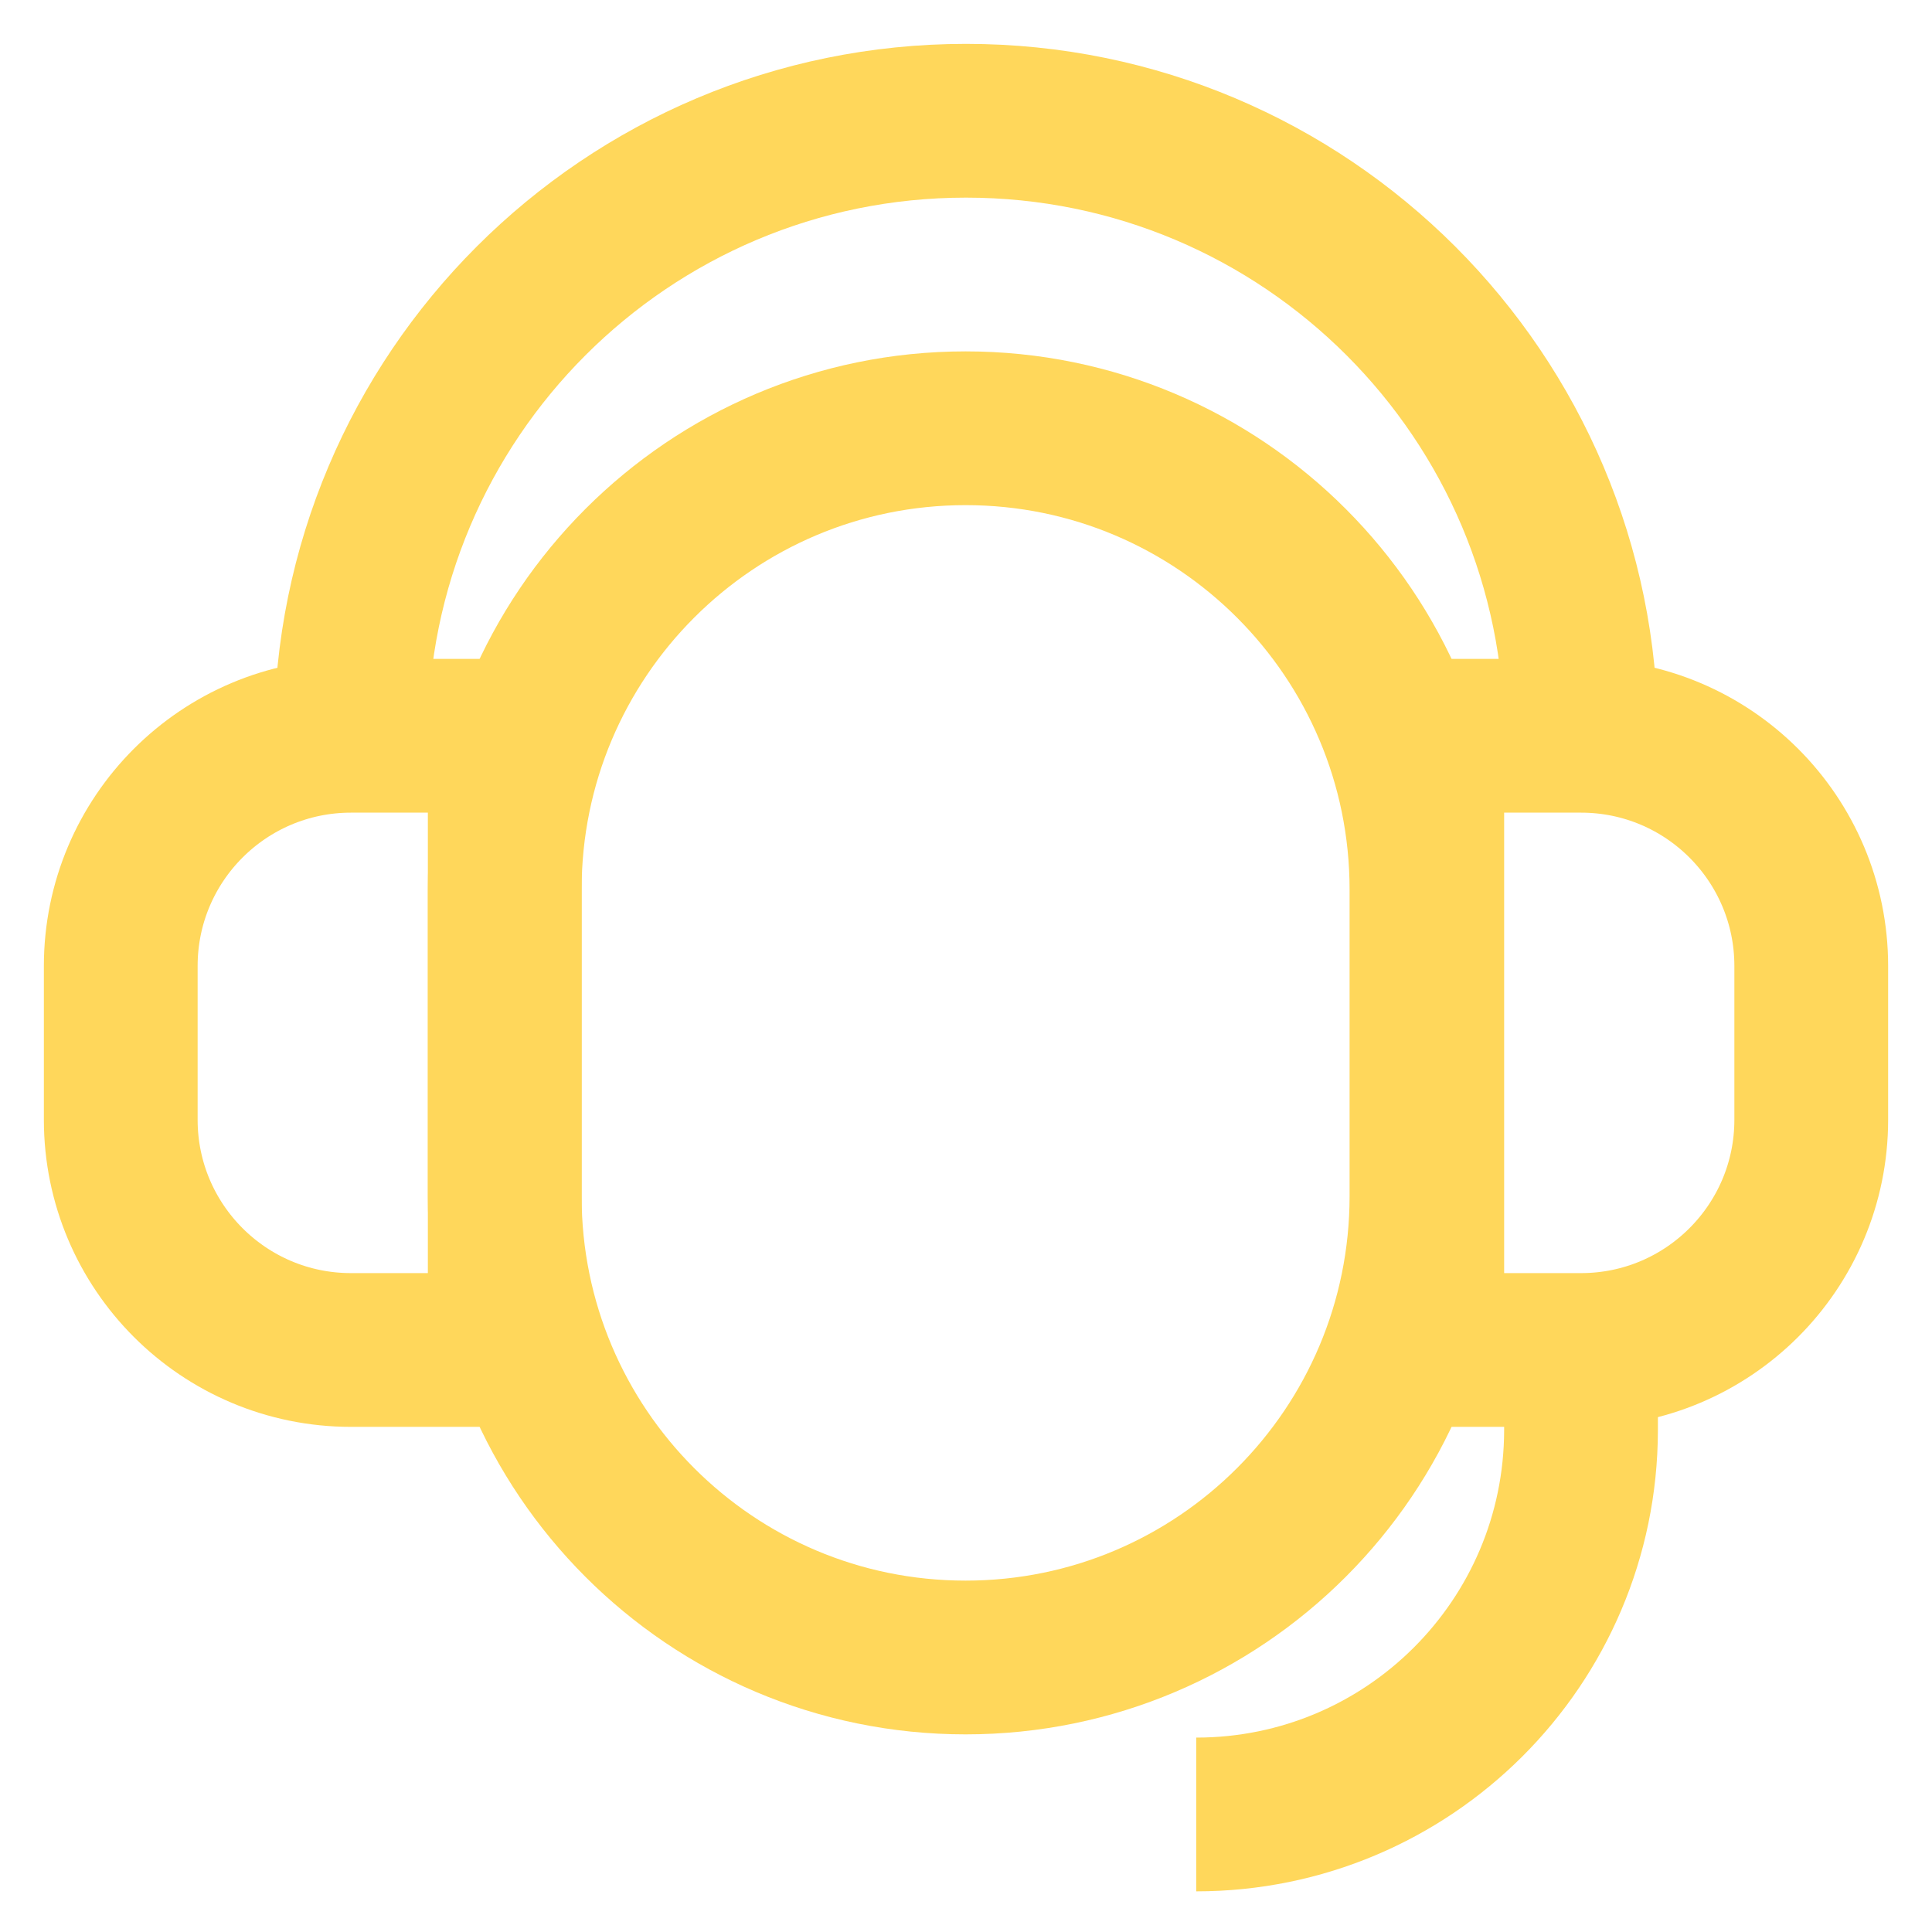
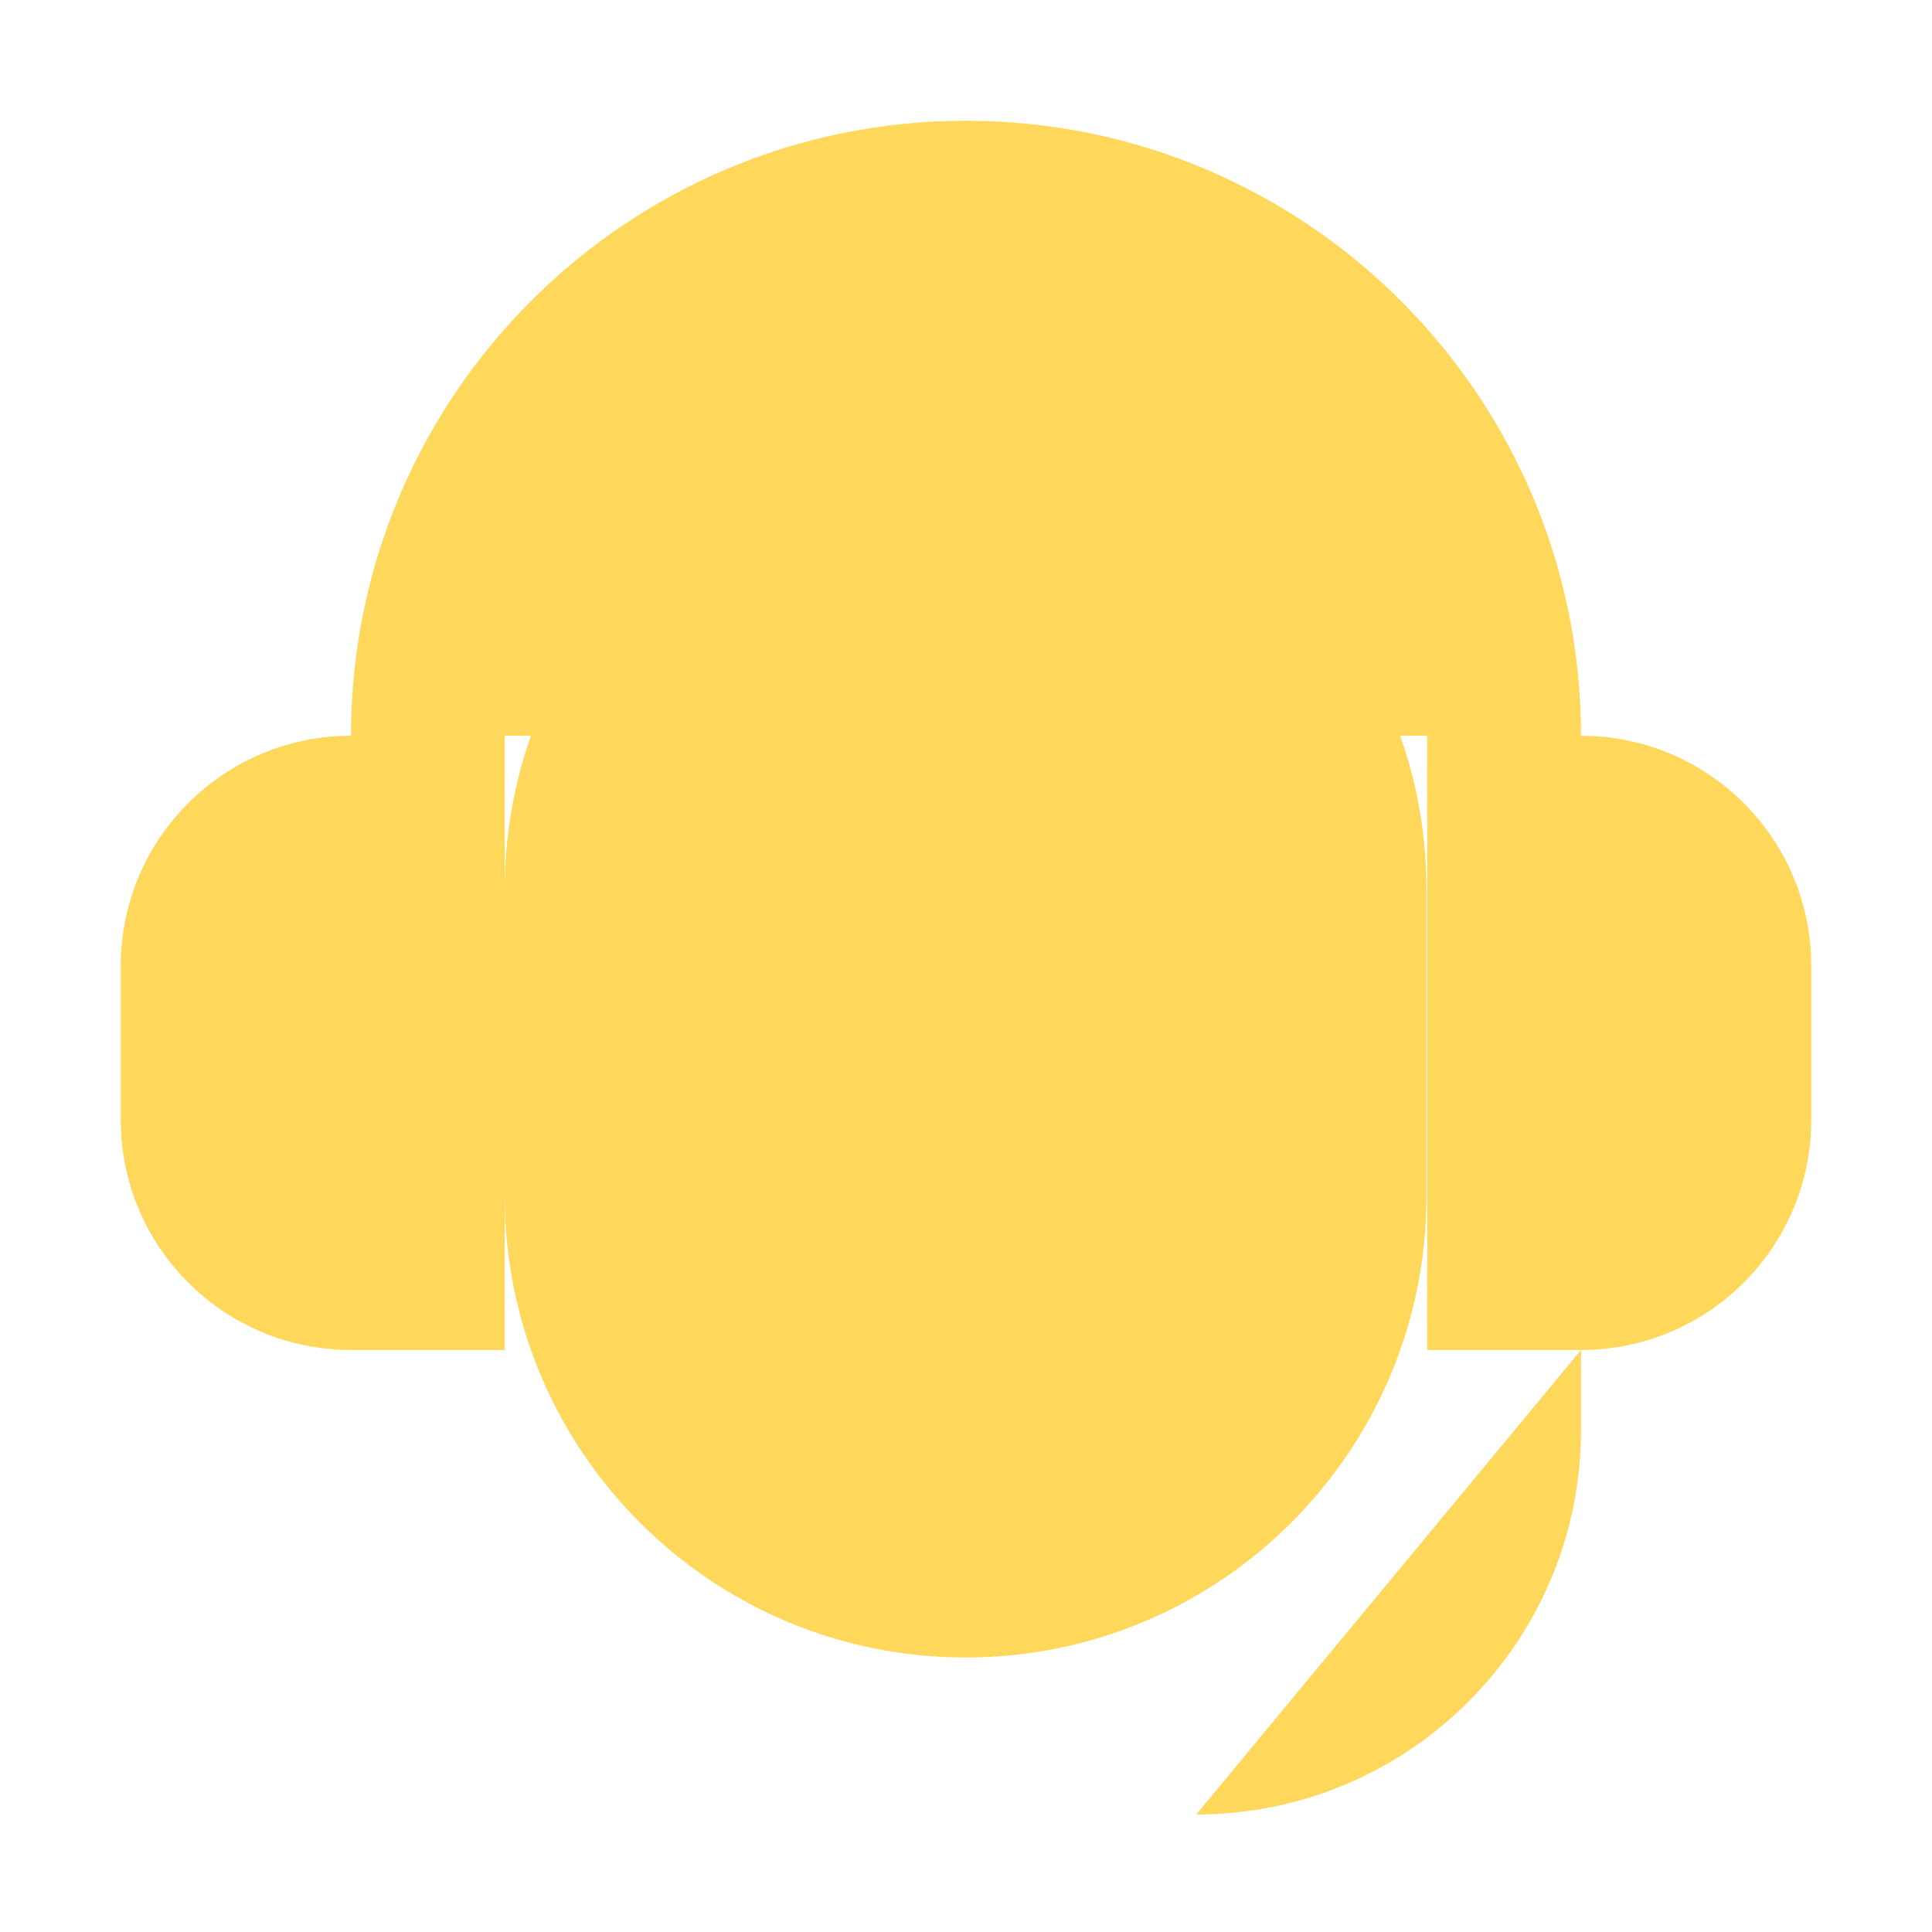
- <svg xmlns="http://www.w3.org/2000/svg" width="800px" height="800px" viewBox="0 0 24 24" id="Layer_1" data-name="Layer 1" fill="#ffd75b">
+ <svg xmlns="http://www.w3.org/2000/svg" viewBox="0 0 24 24" id="Layer_1" data-name="Layer 1" fill="#ffd75b">
  <g id="SVGRepo_bgCarrier" stroke-width="0" />
  <g id="SVGRepo_tracerCarrier" stroke-linecap="round" stroke-linejoin="round" />
  <g id="SVGRepo_iconCarrier">
    <defs>
-       <style>.cls-1{fill:none;stroke:#ffd75b;stroke-miterlimit:10;stroke-width:1.91px;}</style>
-     </defs>
+ 
+ 
+ </defs>
    <rect class="cls-1" x="6.27" y="5.32" width="11.45" height="15.27" rx="5.73" />
    <path class="cls-1" d="M17.73,9.14h1.91A2.86,2.86,0,0,1,22.5,12v1.91a2.86,2.86,0,0,1-2.86,2.86H17.73a0,0,0,0,1,0,0V9.14A0,0,0,0,1,17.73,9.14Z" />
    <path class="cls-1" d="M1.5,9.14H3.41A2.86,2.86,0,0,1,6.27,12v1.91a2.86,2.86,0,0,1-2.86,2.86H1.5a0,0,0,0,1,0,0V9.14A0,0,0,0,1,1.5,9.14Z" transform="translate(7.77 25.91) rotate(180)" />
    <path class="cls-1" d="M4.36,9.14h0A7.64,7.64,0,0,1,12,1.5h0a7.64,7.64,0,0,1,7.64,7.64h0" />
    <path class="cls-1" d="M19.64,16.77v1a4.78,4.78,0,0,1-4.78,4.77" />
  </g>
</svg>
